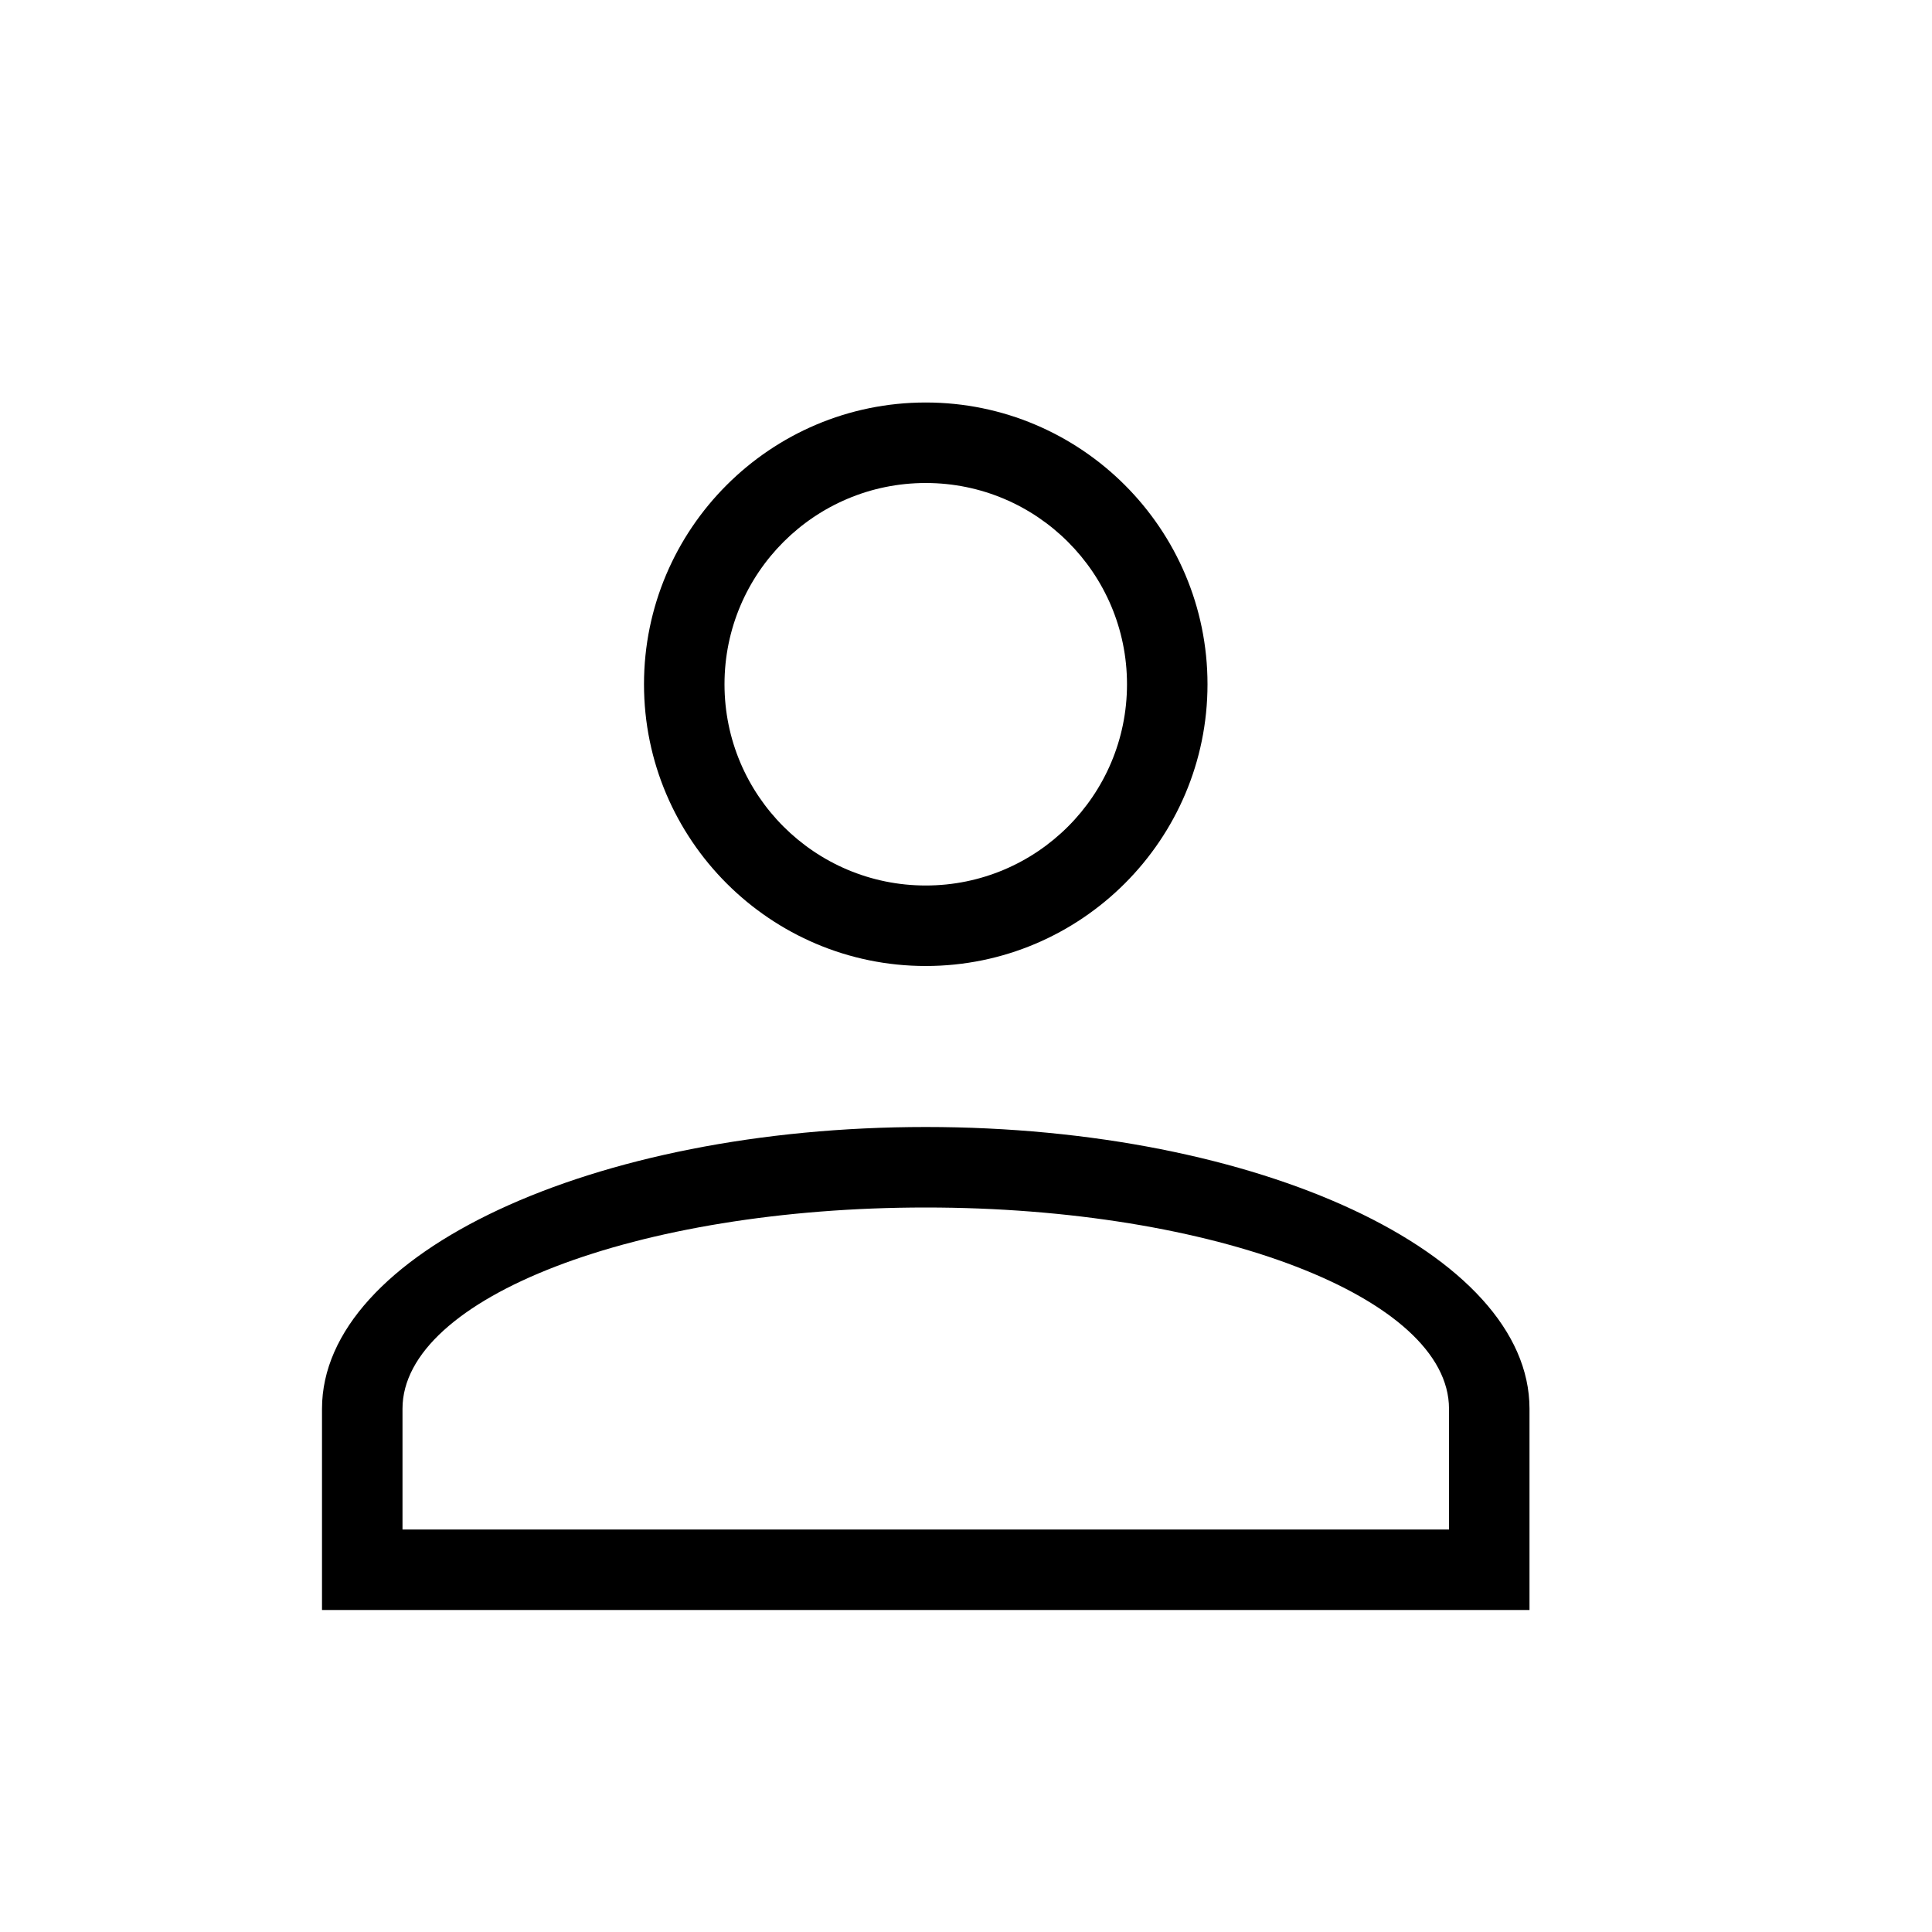
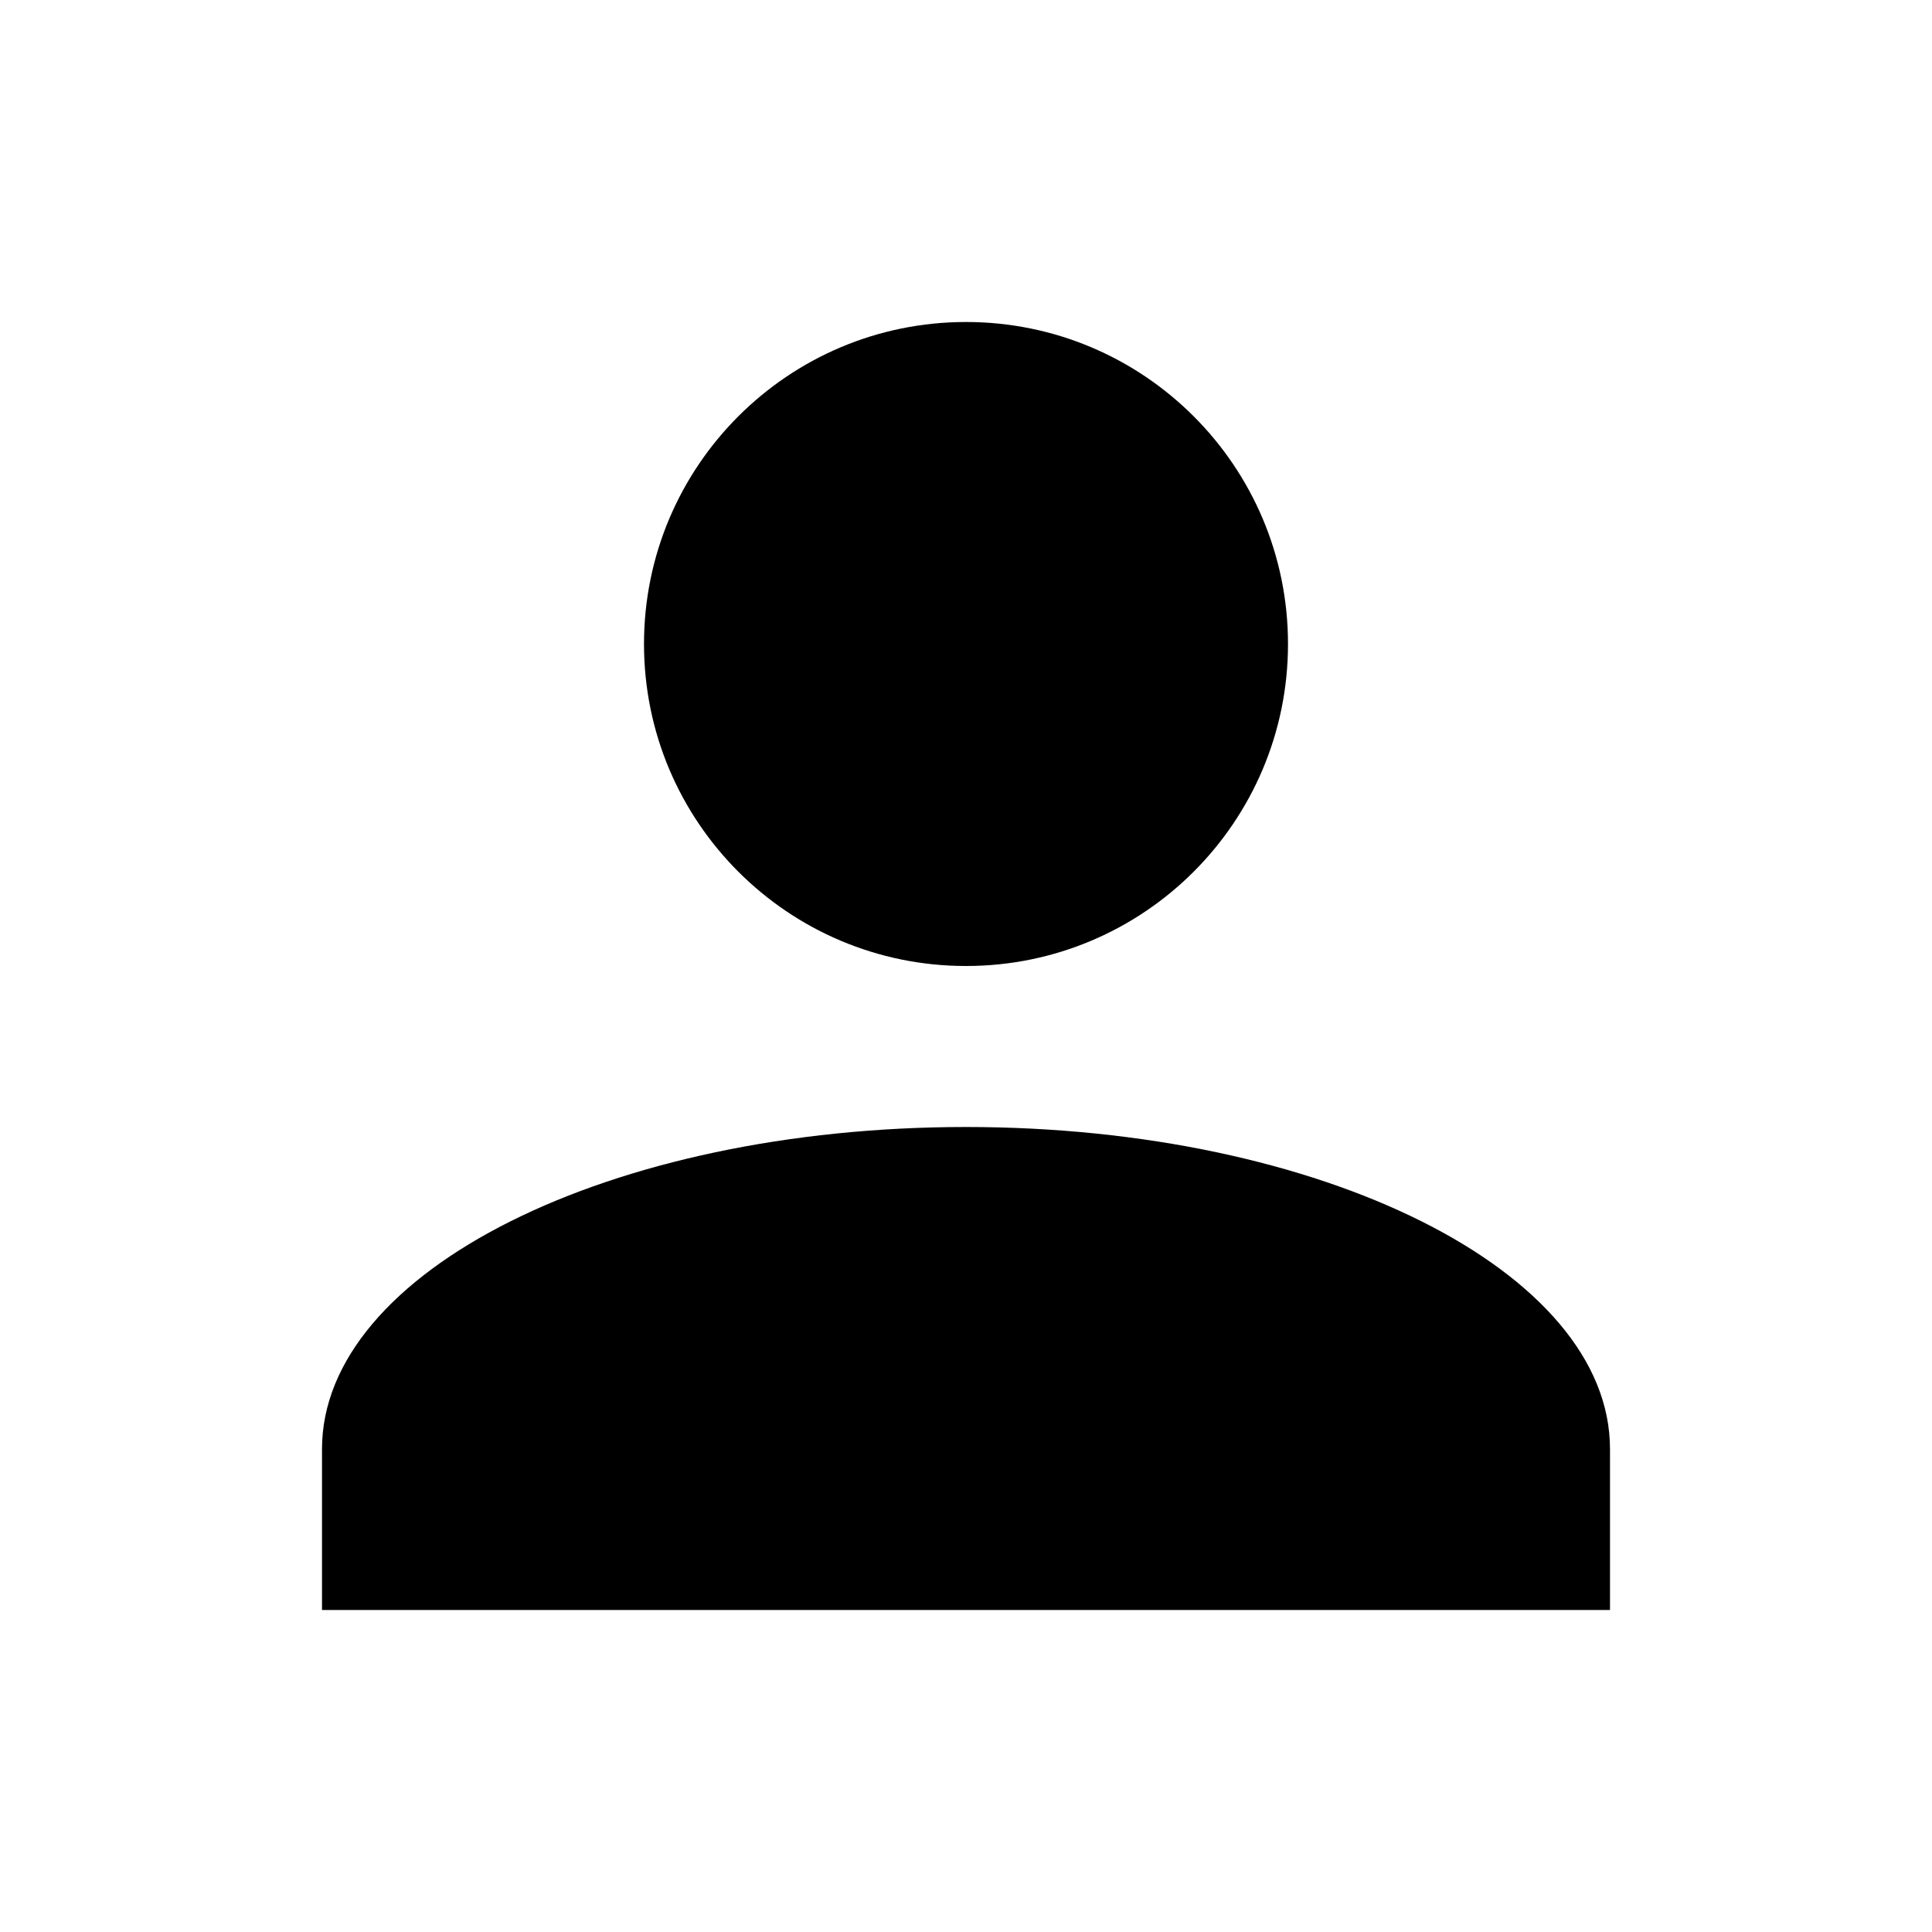
<svg xmlns="http://www.w3.org/2000/svg" viewBox="0 0 24 24">
-   <path d="M11.5,14C15.64,14 19,15.57 19,17.5V20H4V17.5C4,15.57 7.36,14 11.5,14M18,17.5C18,16.12 15.09,15 11.5,15C7.91,15 5,16.12 5,17.5V19H18V17.5M11.5,5C13.43,5 15,6.57 15,8.5C15,10.43 13.43,12 11.5,12C9.57,12 8,10.43 8,8.5C8,6.57 9.57,5 11.5,5M11.5,6C10.12,6 9,7.12 9,8.5C9,9.88 10.12,11 11.5,11C12.88,11 14,9.88 14,8.5C14,7.12 12.88,6 11.5,6Z" />
+   <path d="M12,4A4,4 0 0,1 16,8A4,4 0 0,1 12,12A4,4 0 0,1 8,8A4,4 0 0,1 12,4M12,14C16.42,14 20,15.79 20,18V20H4V18C4,15.79 7.58,14 12,14Z" />
</svg>
